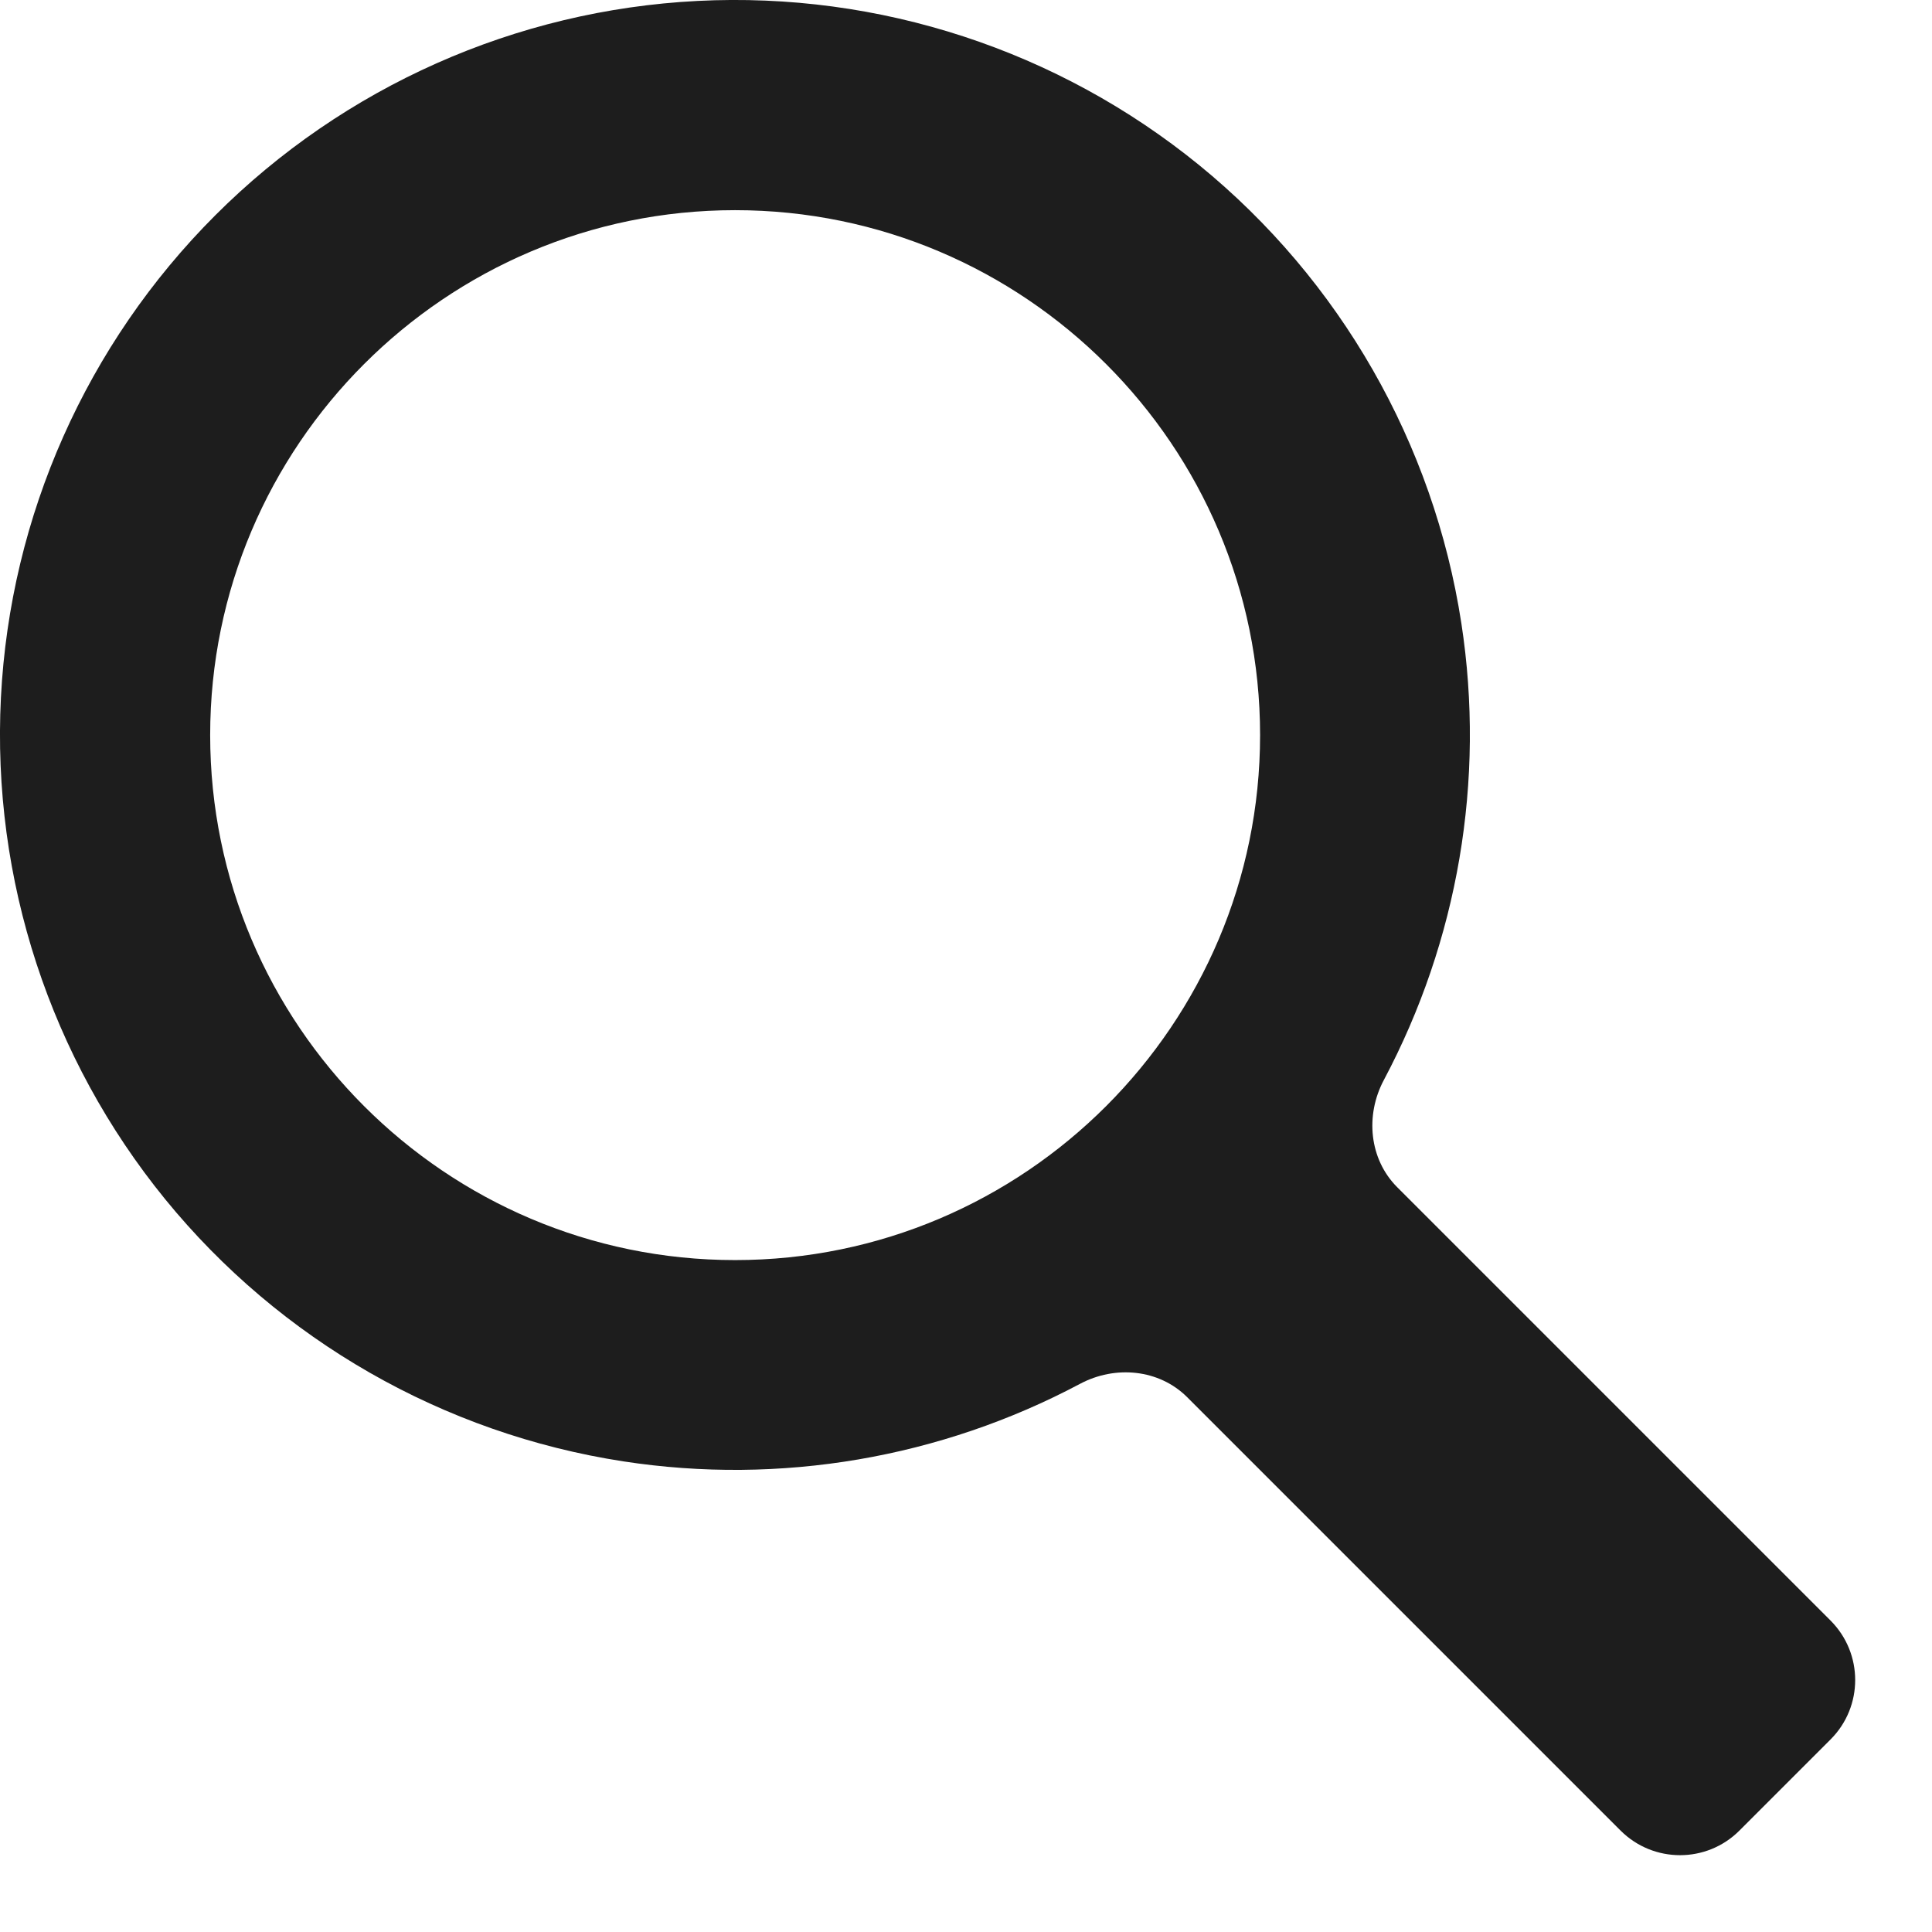
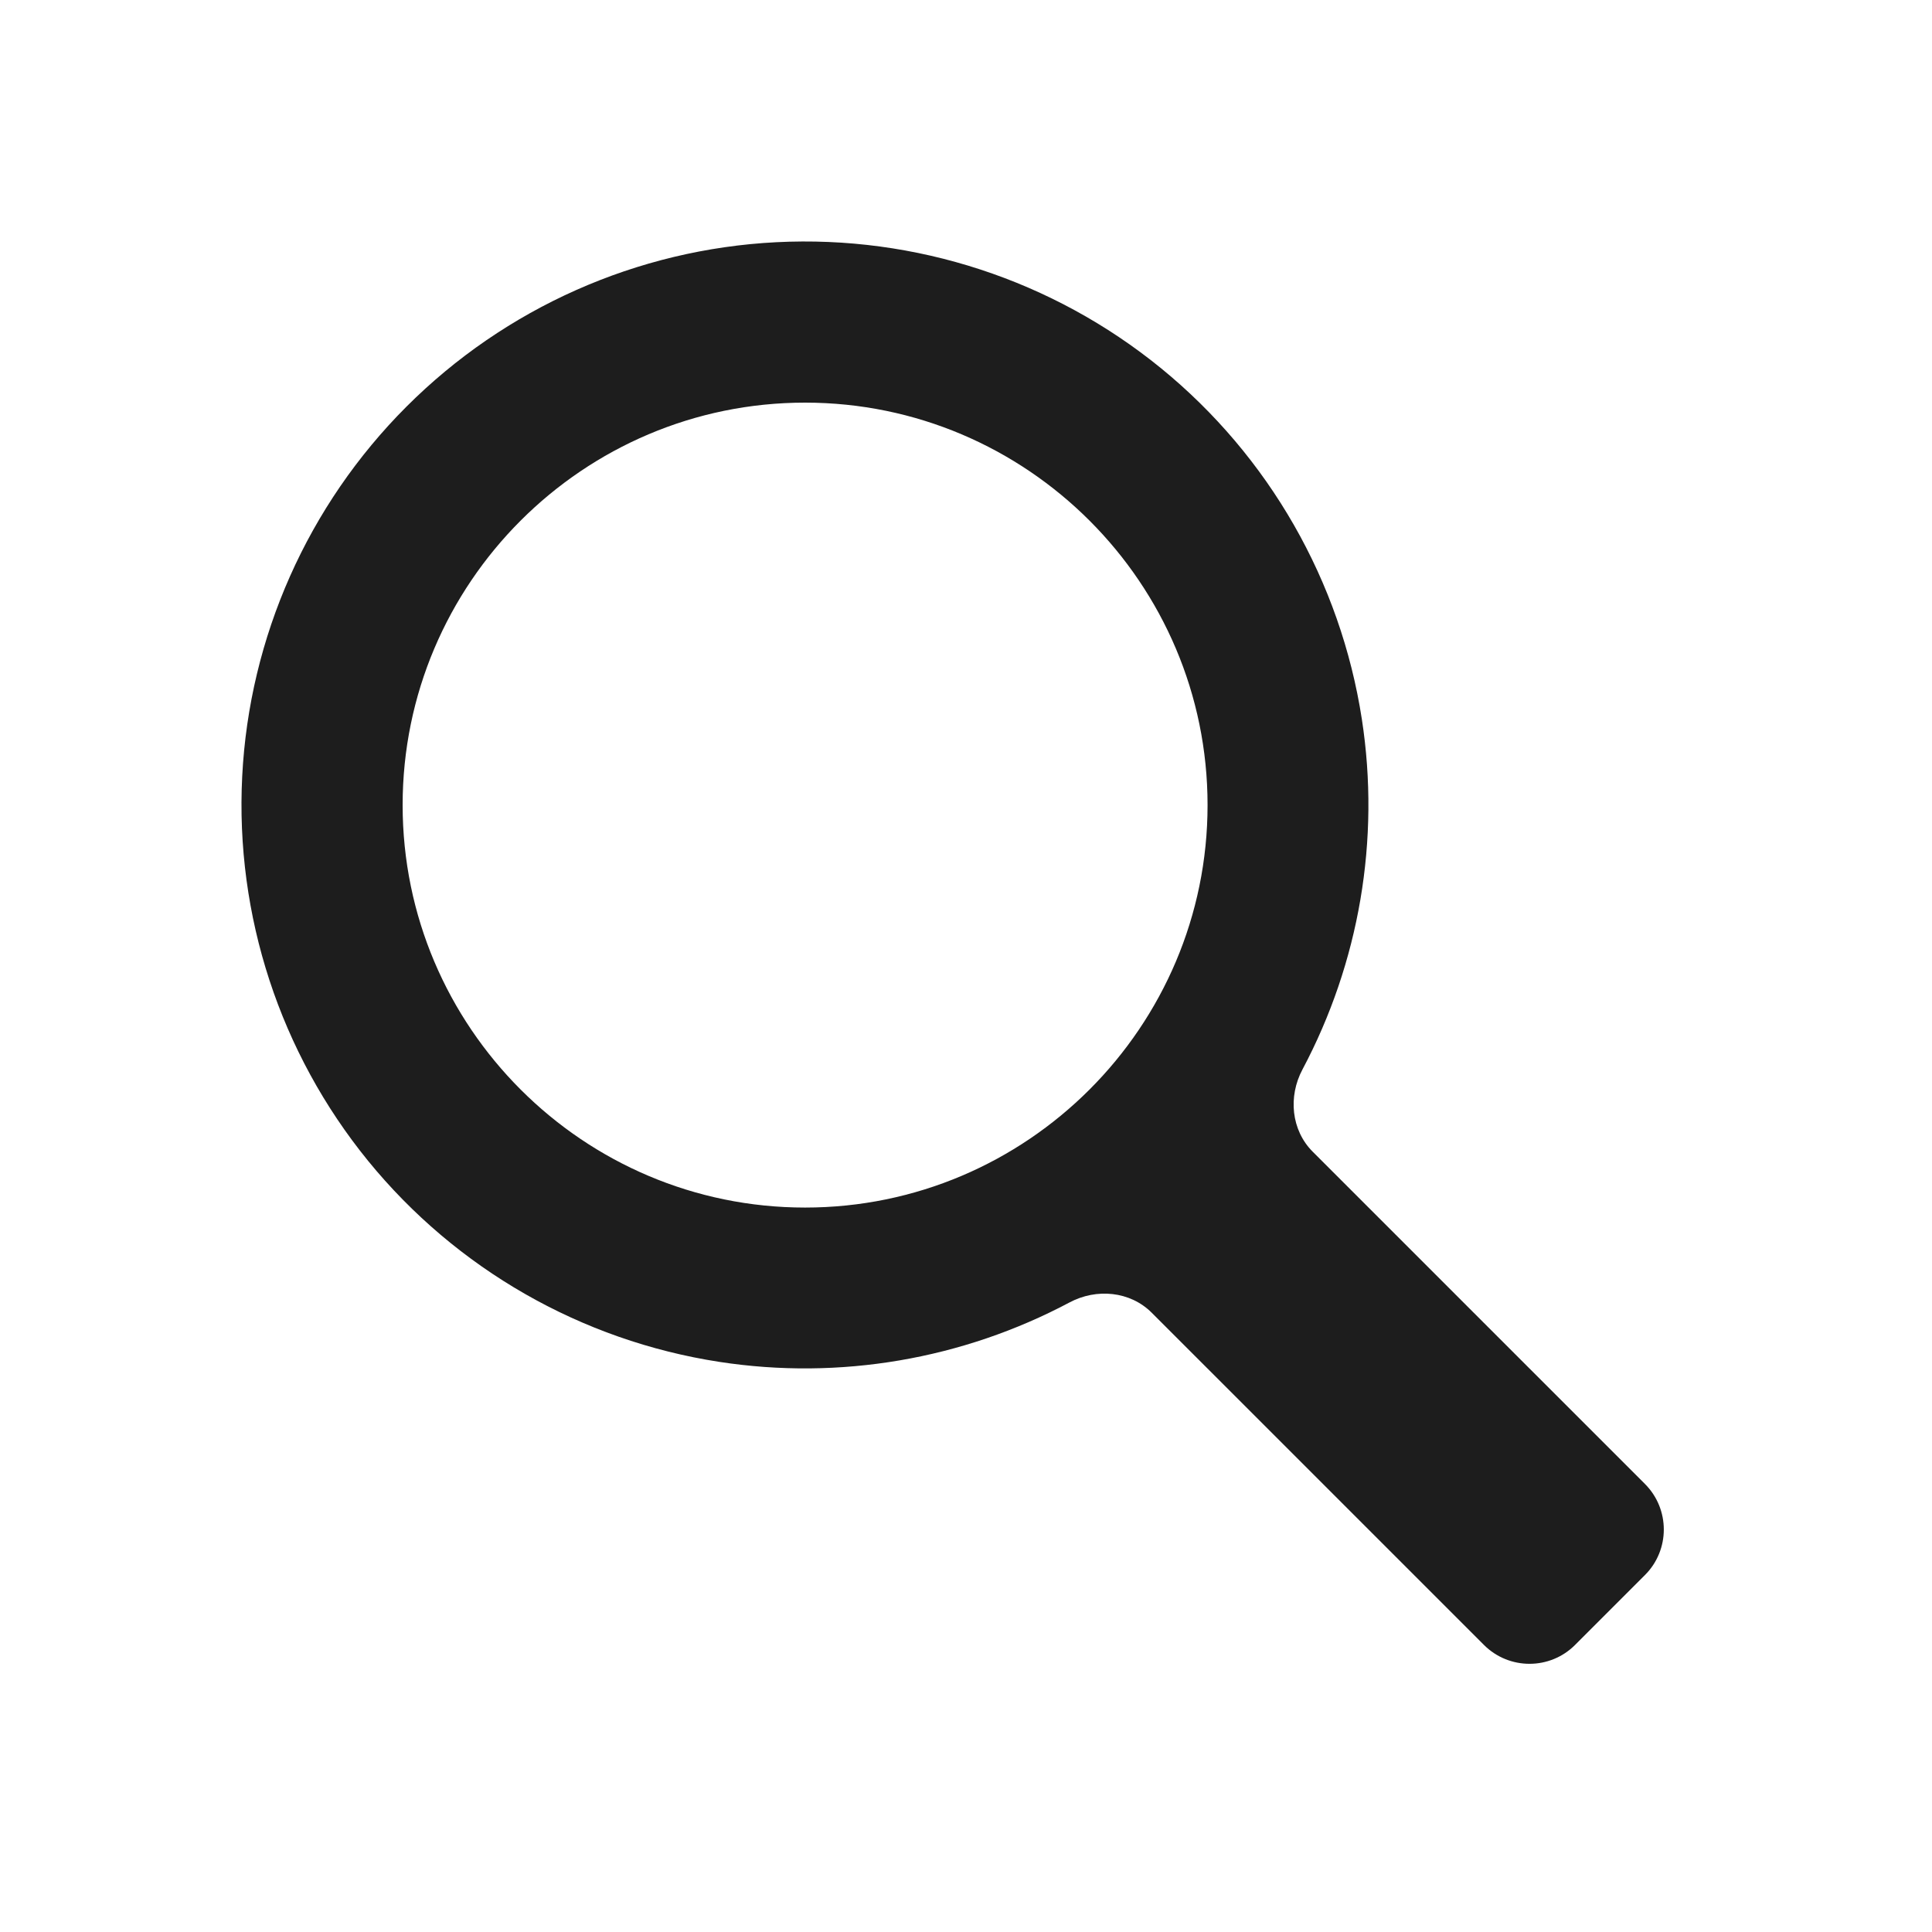
- <svg xmlns="http://www.w3.org/2000/svg" width="23" height="23" viewBox="0 0 23 23" fill="none">
-   <path d="M21.793 20.707C22.183 20.317 22.183 19.684 21.793 19.293L16.634 14.134C16.299 13.799 16.251 13.277 16.474 12.858C17.356 11.198 17.685 9.291 17.397 7.419C17.067 5.278 15.955 3.335 14.276 1.966C12.596 0.598 10.468 -0.099 8.304 0.011C6.141 0.121 4.095 1.031 2.563 2.563C1.031 4.095 0.121 6.141 0.011 8.304C-0.099 10.468 0.598 12.596 1.966 14.276C3.335 15.955 5.278 17.067 7.419 17.397C9.291 17.685 11.198 17.356 12.858 16.474C13.277 16.251 13.799 16.299 14.134 16.634L19.293 21.793C19.684 22.183 20.317 22.183 20.707 21.793L21.793 20.707ZM2.502 8.751C2.502 5.305 5.305 2.502 8.751 2.502C12.197 2.502 15.001 5.305 15.001 8.751C15.001 12.197 12.197 15.001 8.751 15.001C5.305 15.001 2.502 12.197 2.502 8.751Z" fill="#1D1D1D" />
+ <svg xmlns="http://www.w3.org/2000/svg" width="30" height="30" viewBox="0 0 30 30" fill="none">
+   <path d="M25.543 24.457C25.933 24.067 25.933 23.434 25.543 23.043L20.384 17.884C20.049 17.549 20.001 17.027 20.224 16.608C21.106 14.948 21.435 13.041 21.147 11.169C20.817 9.028 19.705 7.085 18.026 5.716C16.346 4.348 14.218 3.651 12.054 3.761C9.891 3.871 7.845 4.781 6.313 6.313C4.781 7.845 3.871 9.891 3.761 12.054C3.651 14.218 4.348 16.346 5.716 18.026C7.085 19.705 9.028 20.817 11.169 21.147C13.041 21.435 14.948 21.106 16.608 20.224C17.027 20.001 17.549 20.049 17.884 20.384L23.043 25.543C23.434 25.933 24.067 25.933 24.457 25.543L25.543 24.457ZM6.252 12.501C6.252 9.055 9.055 6.252 12.501 6.252C15.947 6.252 18.751 9.055 18.751 12.501C18.751 15.947 15.947 18.751 12.501 18.751C9.055 18.751 6.252 15.947 6.252 12.501Z" fill="#1D1D1D" />
</svg>
